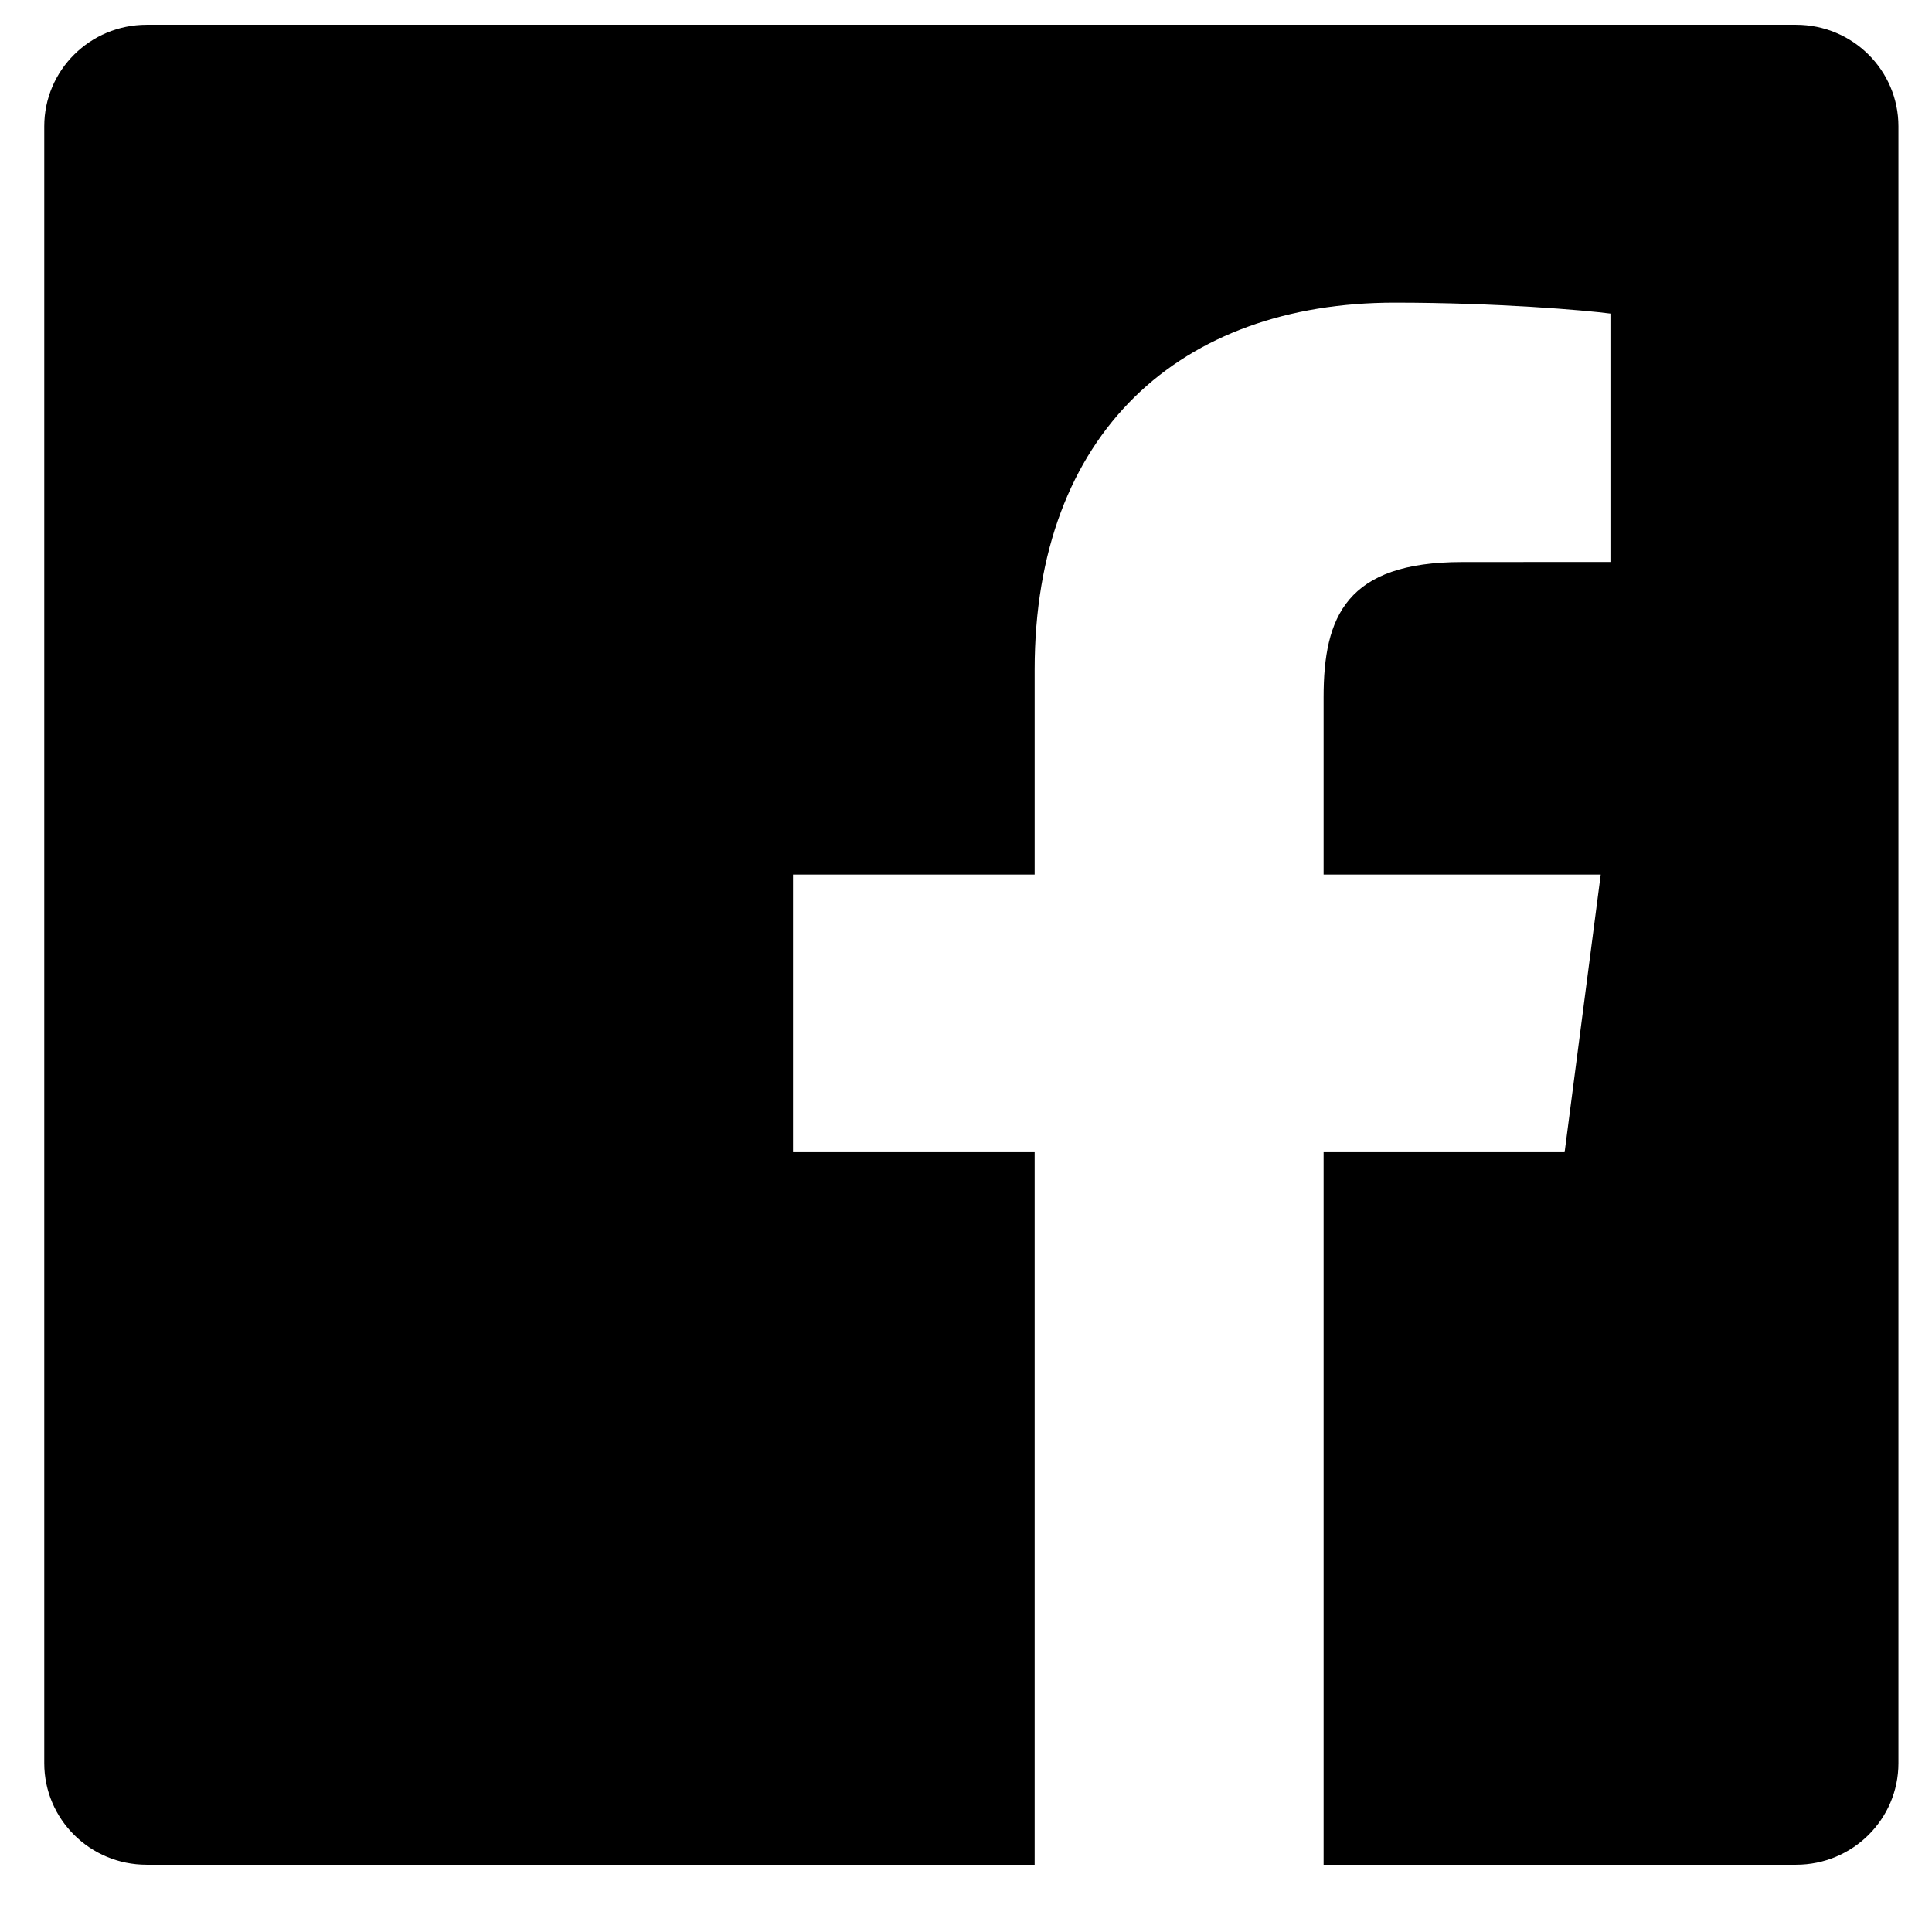
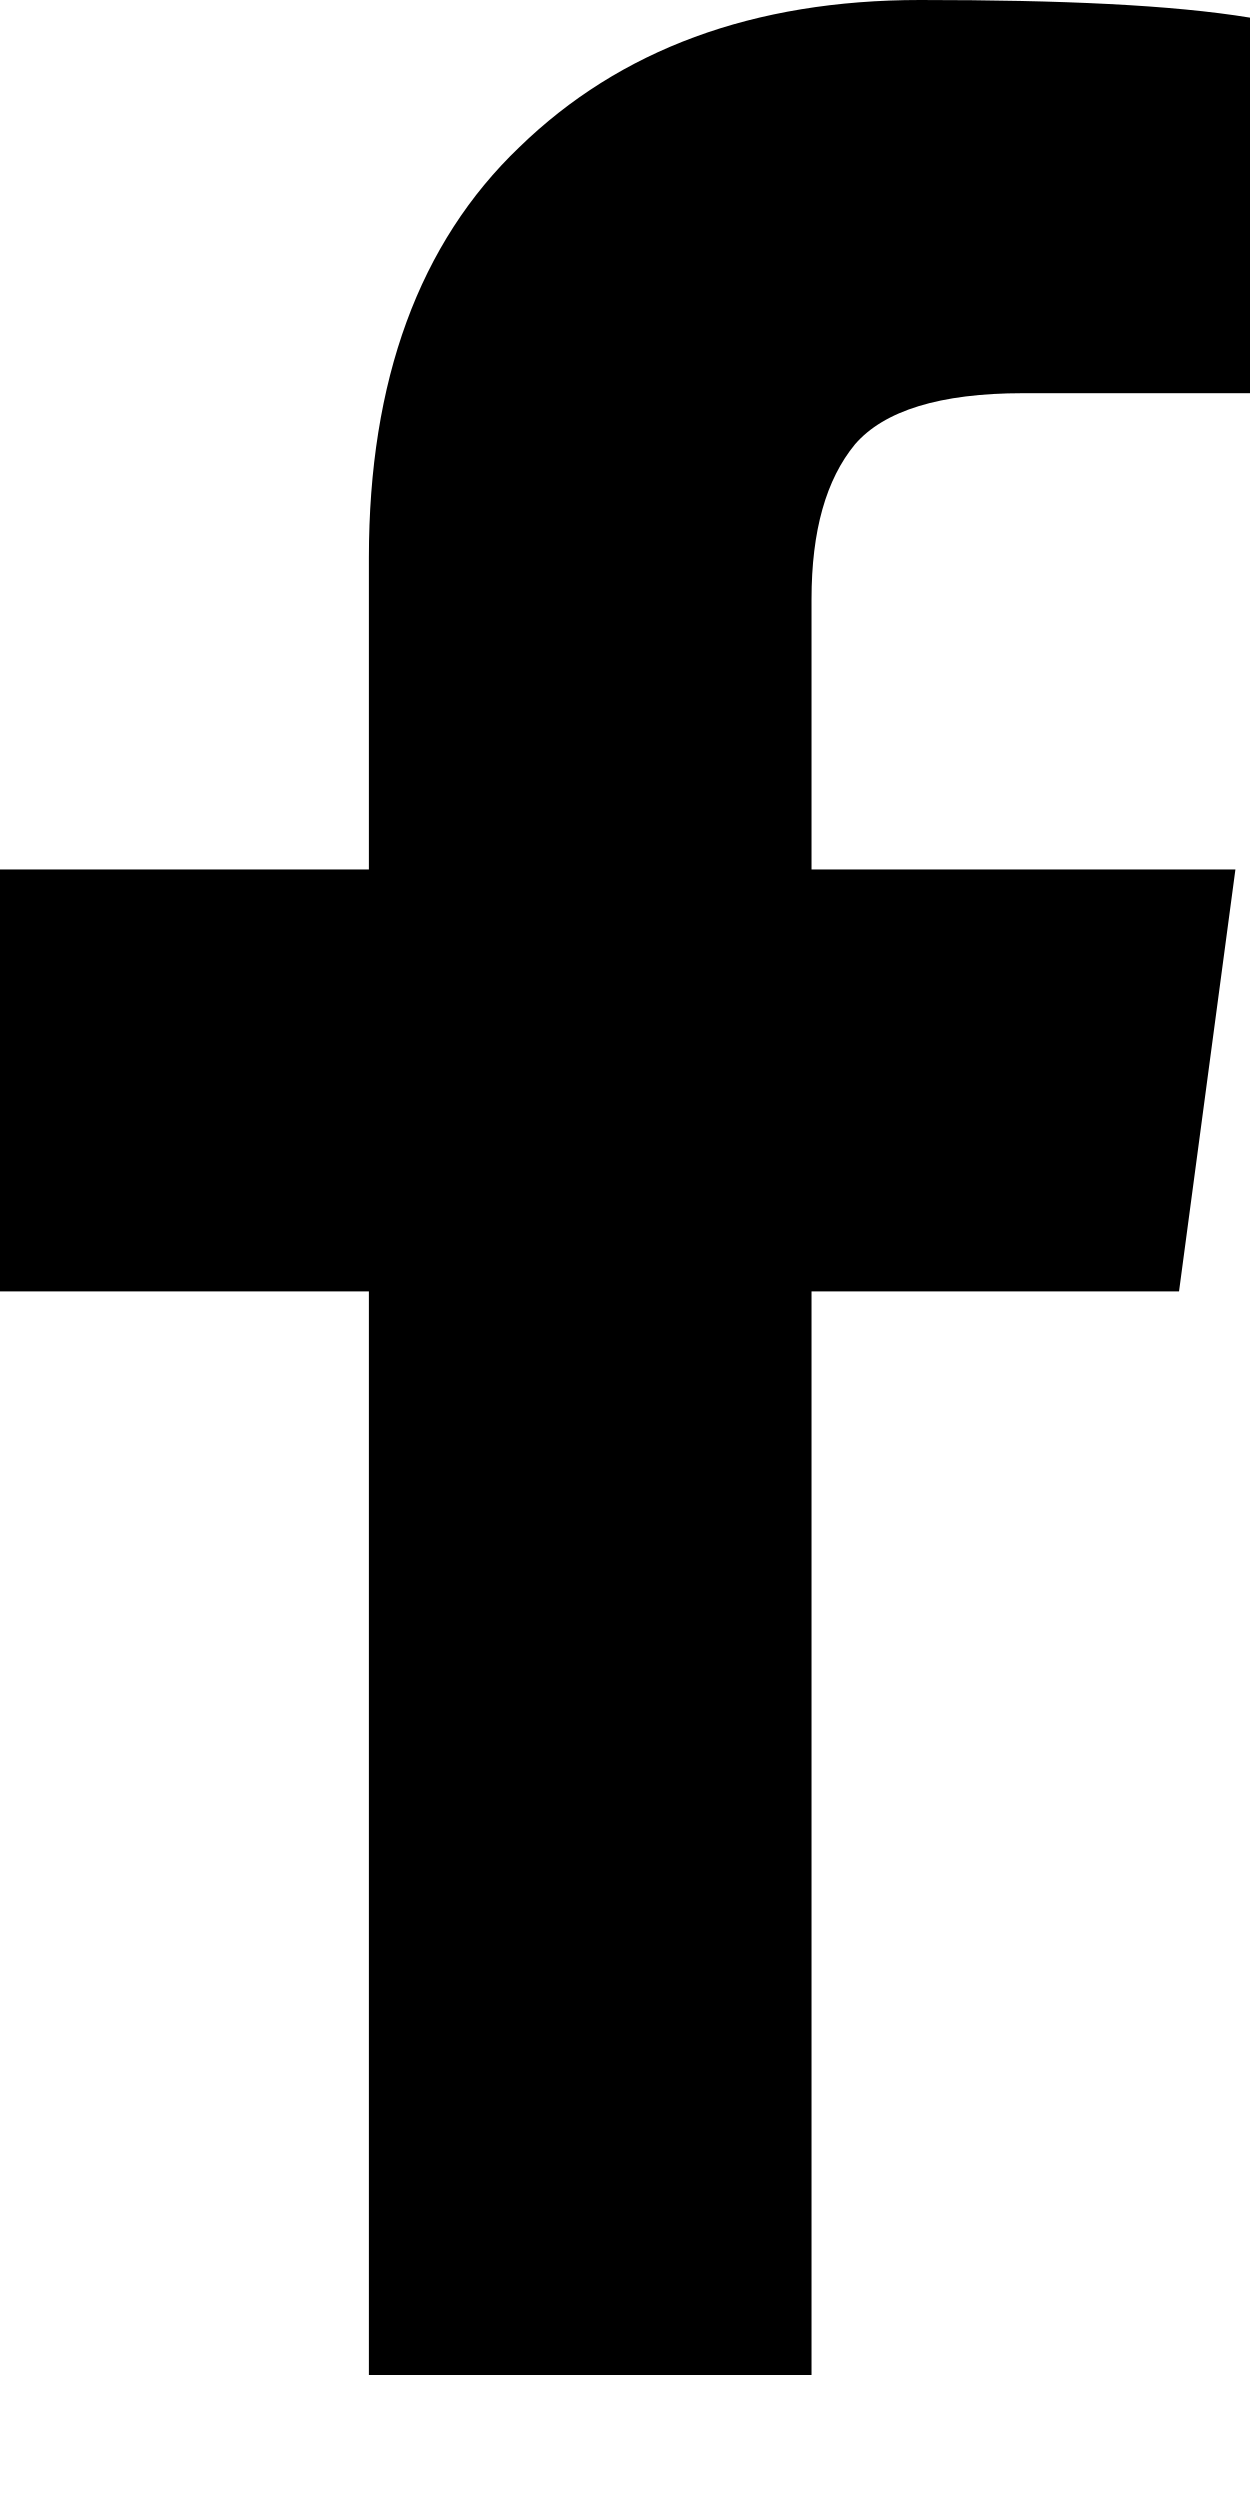
- <svg xmlns="http://www.w3.org/2000/svg" version="1.1" width="32" height="32" viewBox="0 0 32 32">
-   <path d="M2.428 0.41c-0.936 0-1.695 0.753-1.695 1.682v27.112c0 0.929 0.759 1.682 1.695 1.682h14.709v-11.802h-4.002v-4.599h4.002v-3.392c0-3.936 2.423-6.080 5.961-6.080 1.695 0 3.152 0.125 3.576 0.181v4.114l-2.454 0.001c-1.924 0-2.297 0.907-2.297 2.239v2.937h4.59l-0.598 4.599h-3.992v11.802h7.826c0.936 0 1.695-0.753 1.695-1.682v-27.112c0-0.929-0.759-1.682-1.695-1.682h-27.321z" />
+ <svg xmlns="http://www.w3.org/2000/svg" width="9px" height="18px" viewBox="0 0 9 18" version="1.1">
+   <g id="Symbols" fill-rule="evenodd">
+     <g id="Social/Facebook" transform="translate(-12, -8)">
+       <g id="Facebook">
+         <path d="M18.625,8 C17.423,8 16.462,8.357 15.74,9.059 C15.018,9.749 14.656,10.739 14.656,12.016 L14.656,14.26 L12,14.26 L12,17.298 L14.656,17.298 L14.656,25.1 L17.843,25.1 L17.843,17.298 L20.489,17.298 L20.895,14.26 L17.843,14.26 L17.843,12.315 C17.843,11.82 17.948,11.452 18.156,11.199 C18.365,10.957 18.767,10.831 19.364,10.831 L21,10.831 L21,8.127 C20.437,8.035 19.646,8 18.625,8 L18.625,8 L18.625,8 Z" id="fa-facebook" />
+       </g>
+     </g>
+   </g>
</svg>
